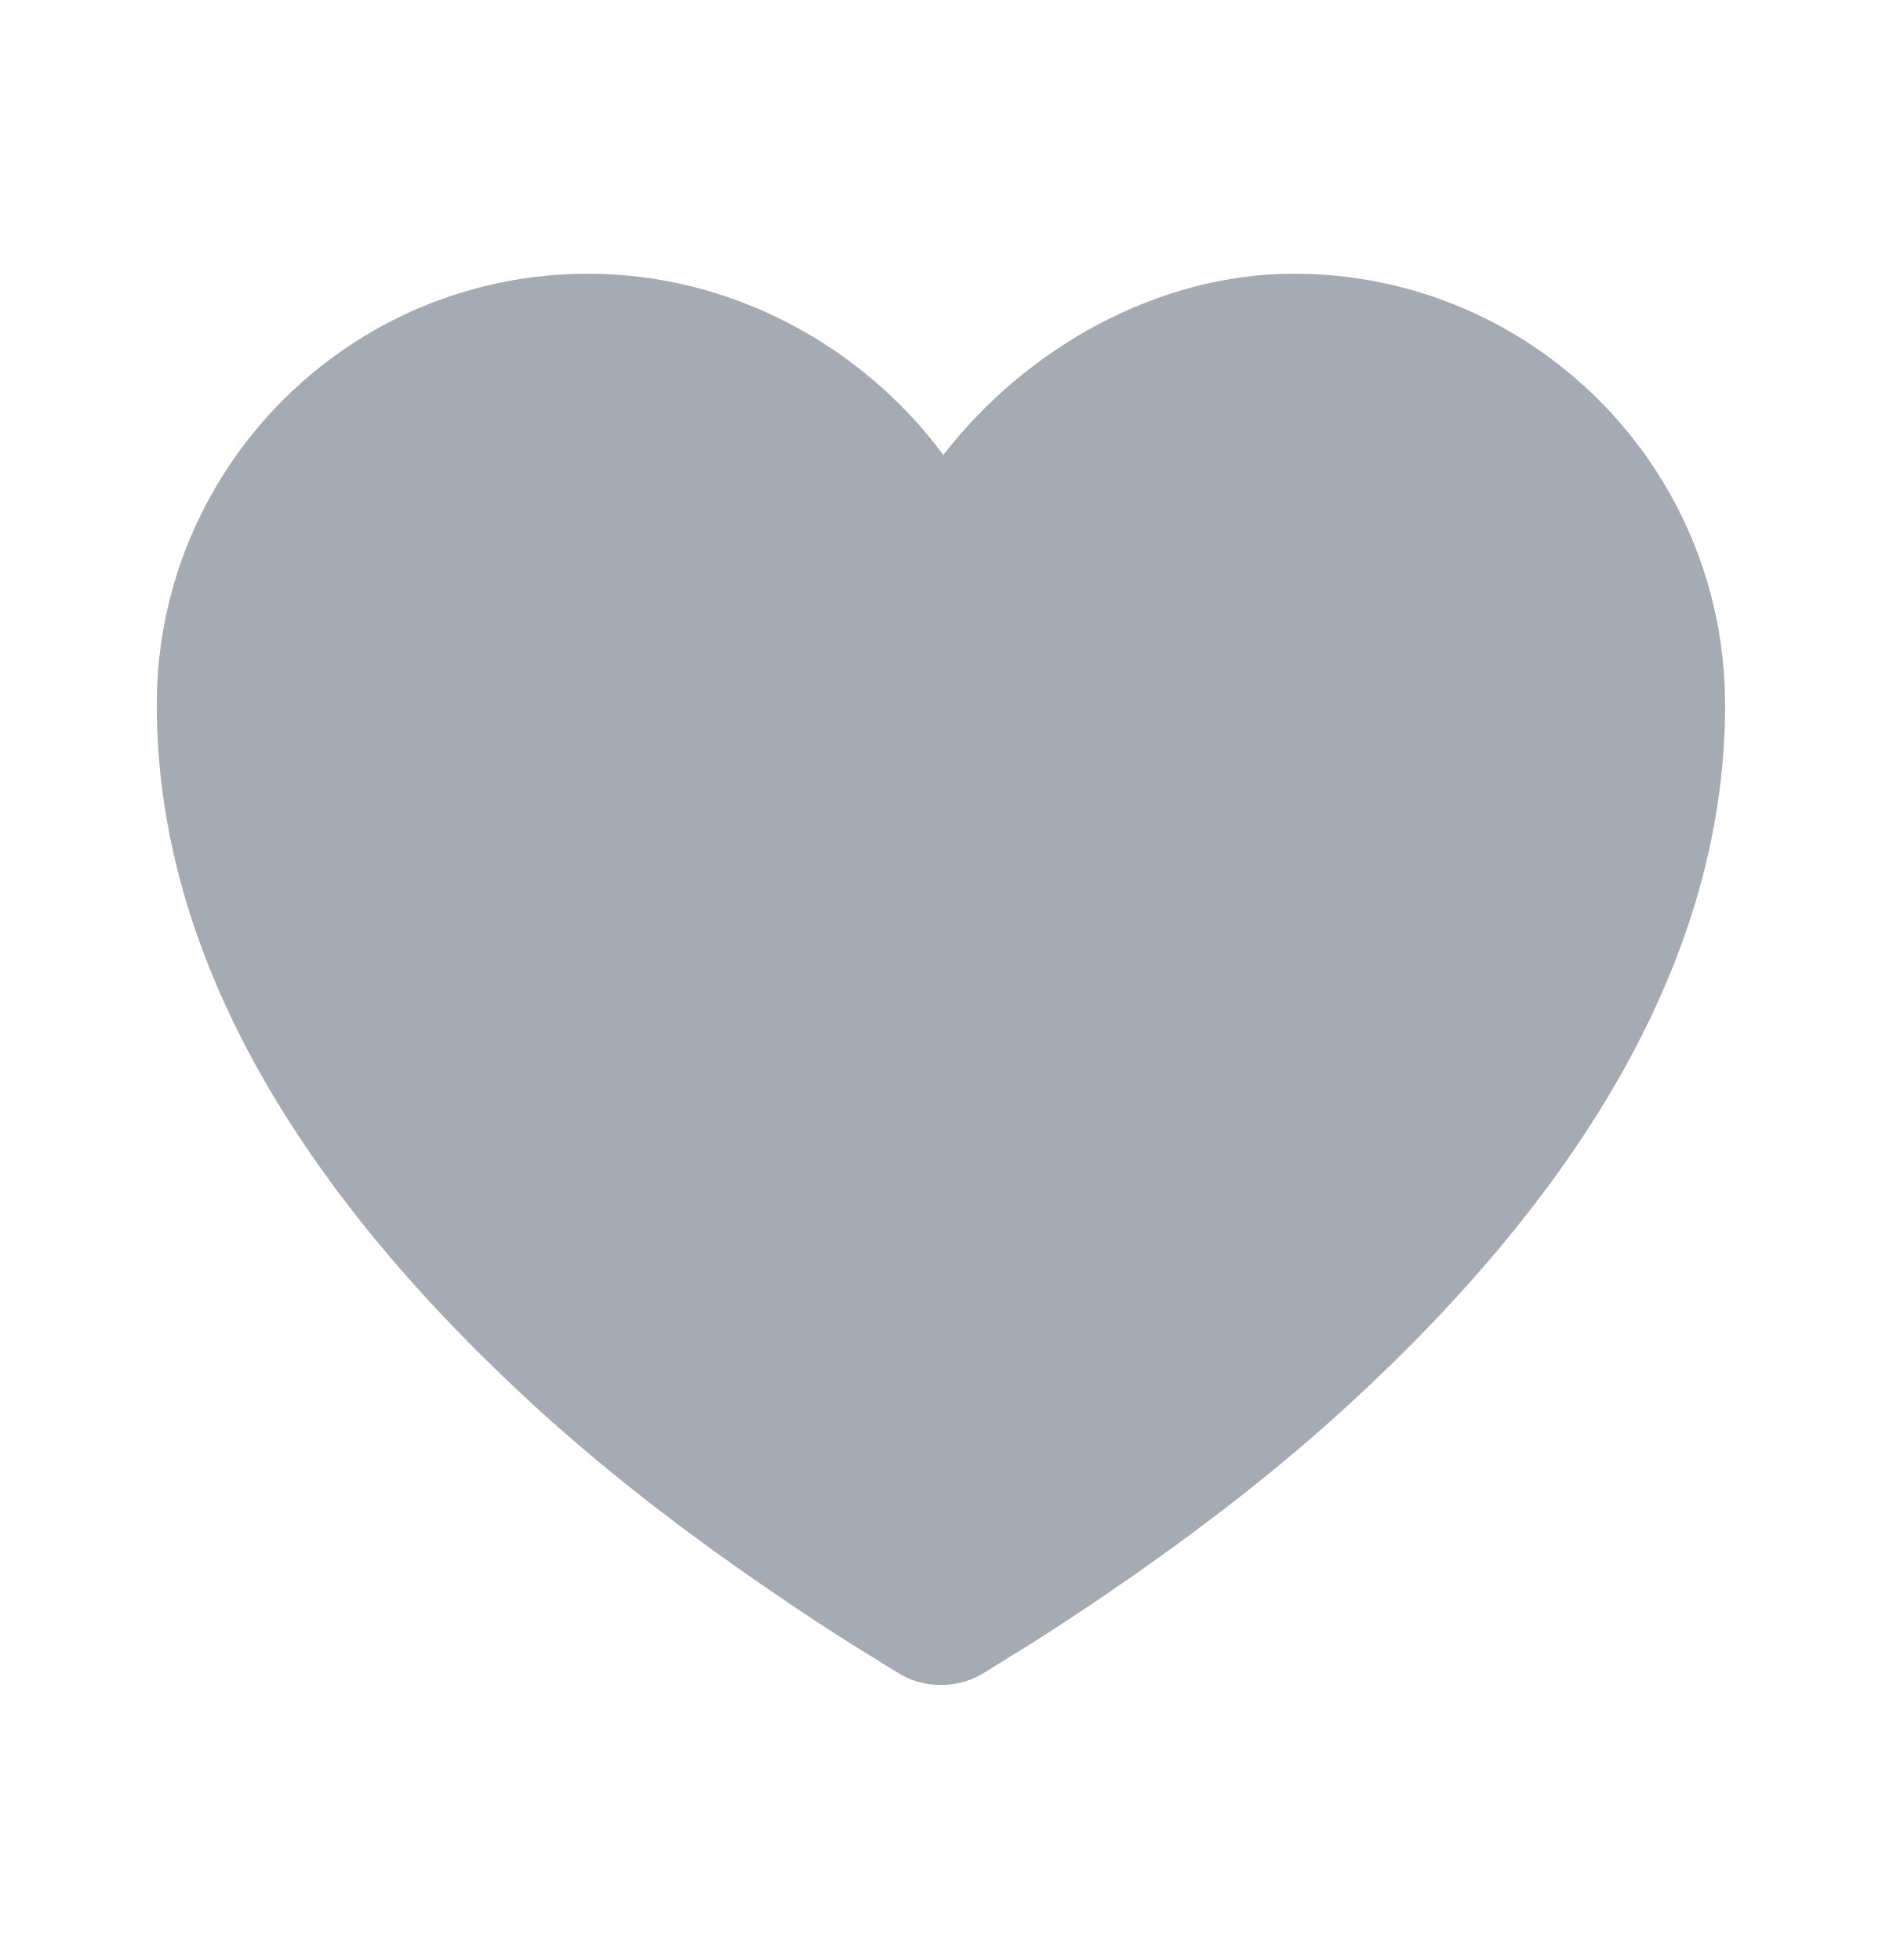
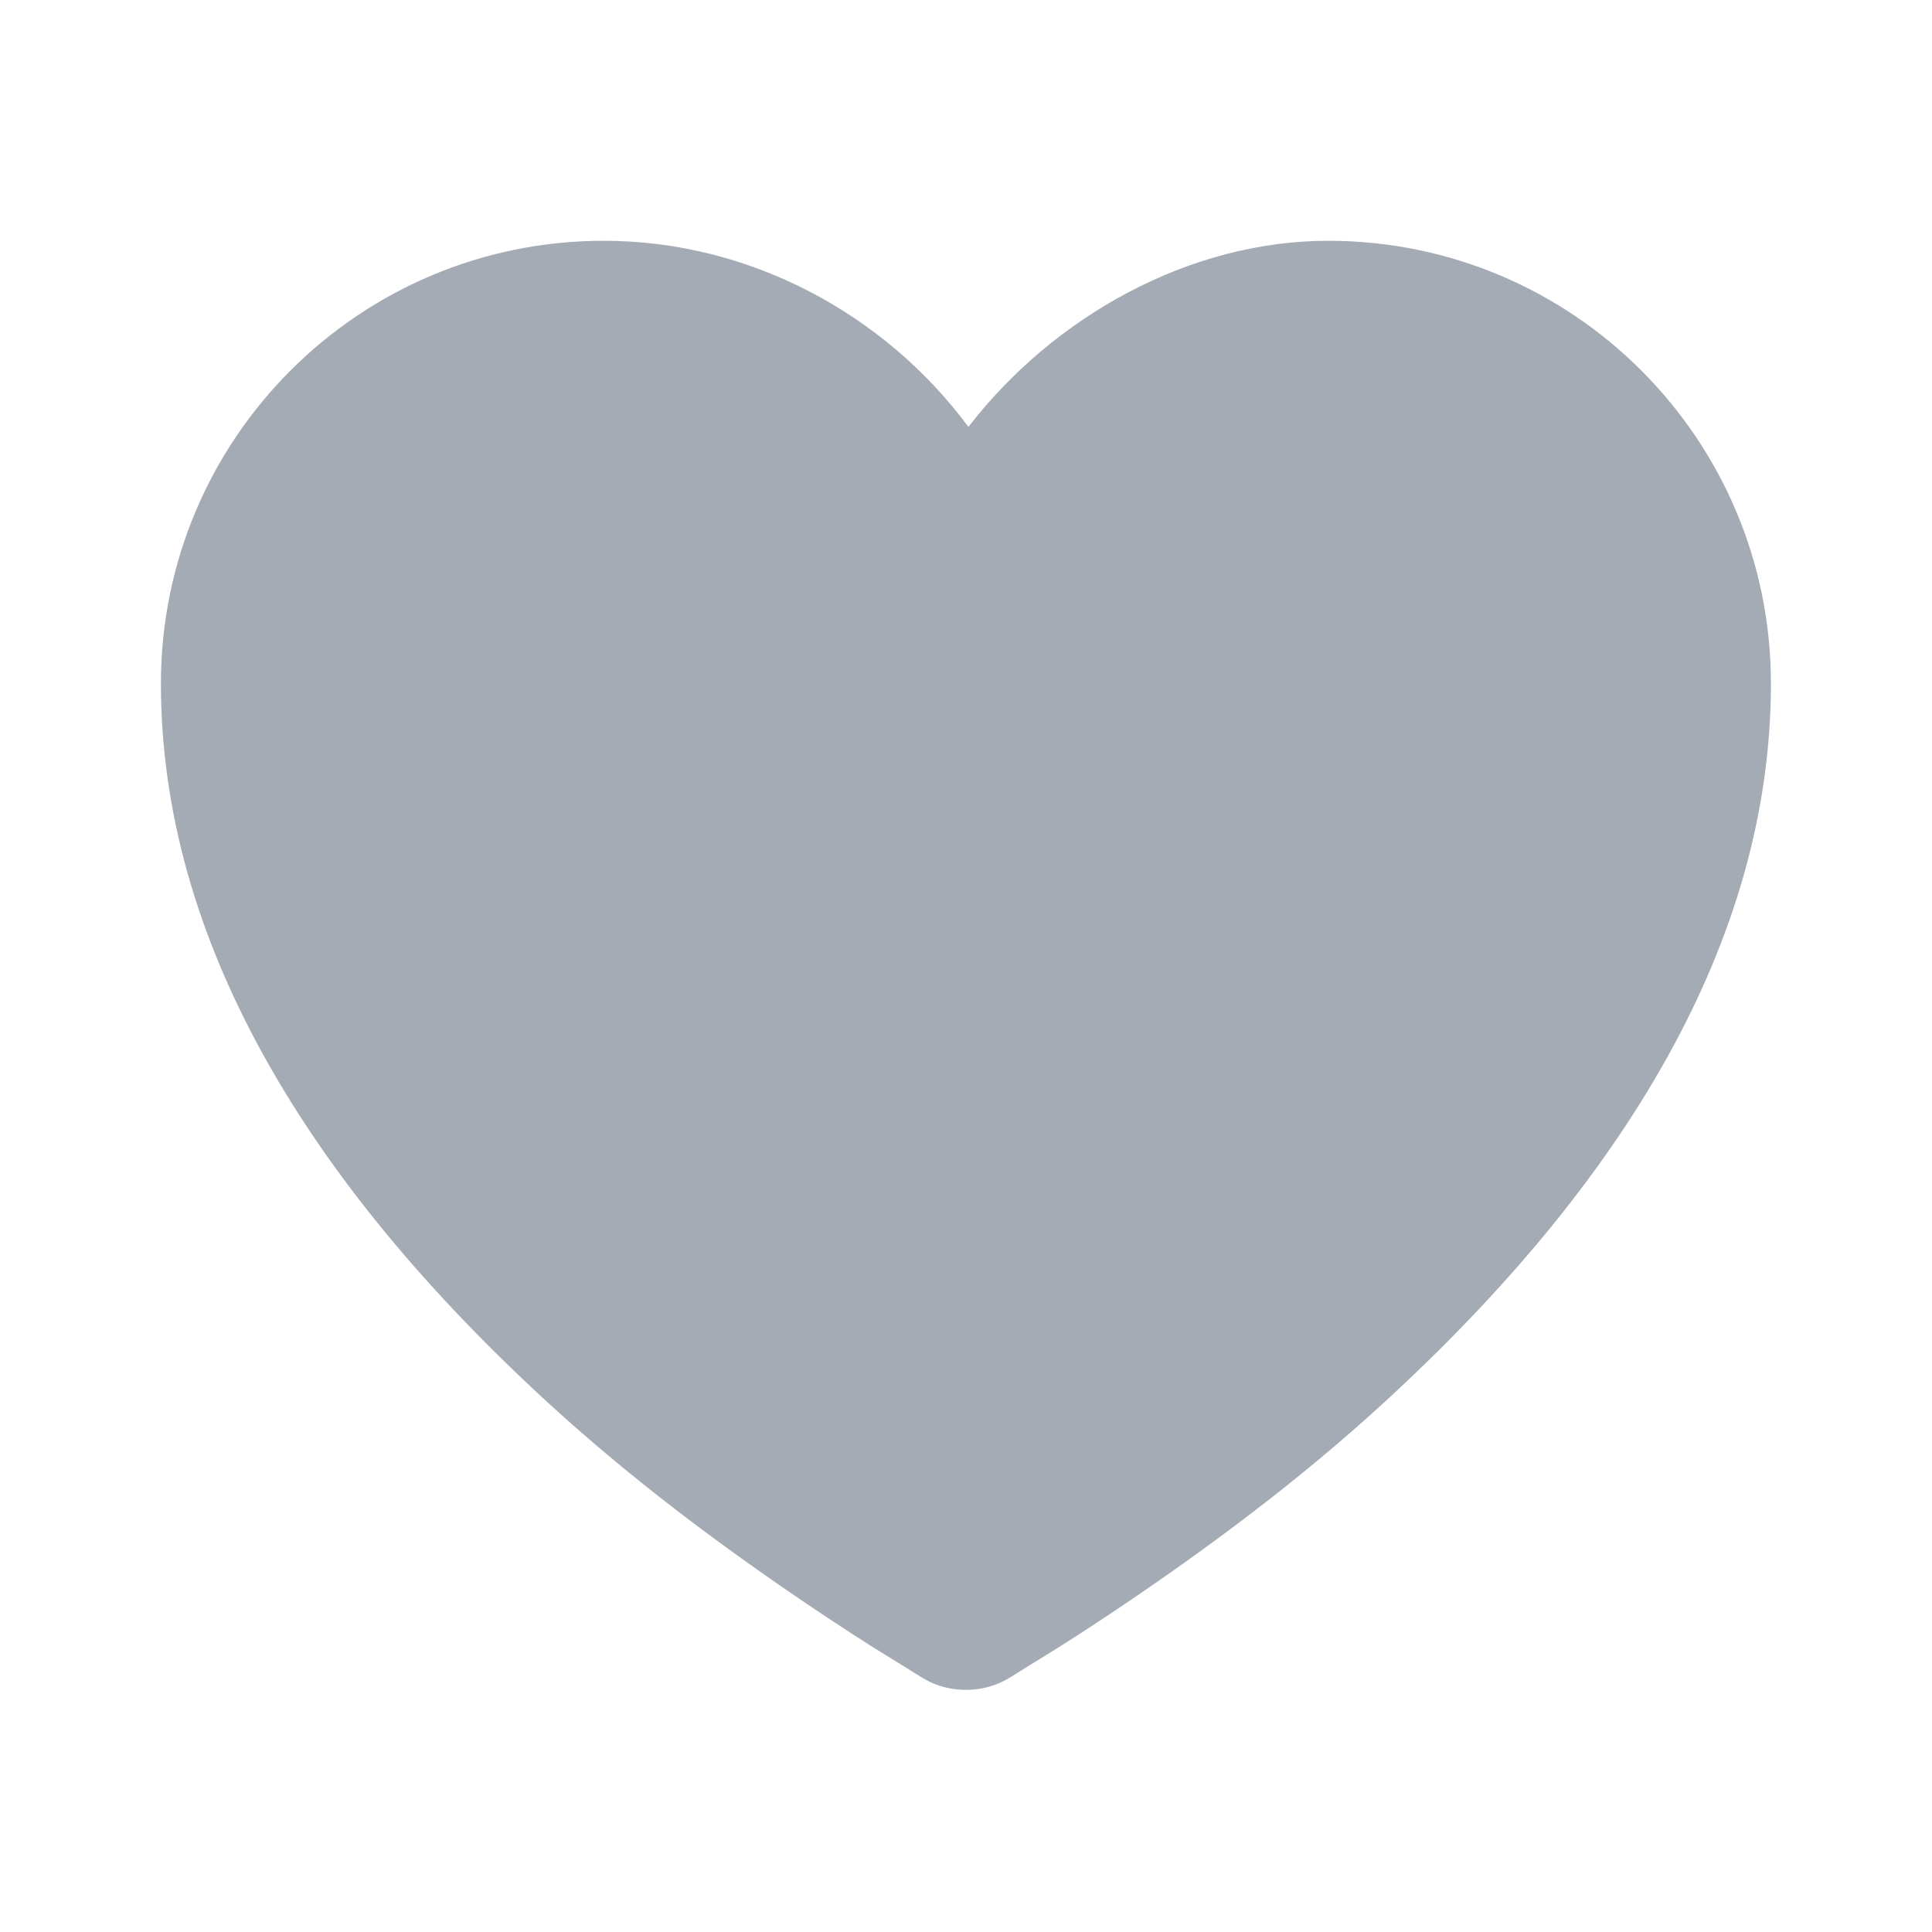
- <svg xmlns="http://www.w3.org/2000/svg" width="24" height="25" viewBox="0 0 24 25" fill="none">
+ <svg xmlns="http://www.w3.org/2000/svg" width="24" height="24" viewBox="0 0 24 24" fill="none">
  <g opacity="0.6">
-     <path d="M7.499 3.491C4.461 3.491 1.999 5.953 1.999 8.991C1.999 12.175 3.813 15.179 6.812 17.929C7.835 18.867 8.937 19.69 10.03 20.429C10.413 20.687 10.772 20.921 11.093 21.116C11.289 21.235 11.418 21.321 11.499 21.366C11.801 21.534 12.197 21.534 12.499 21.366C12.58 21.321 12.709 21.235 12.905 21.116C13.226 20.921 13.585 20.687 13.968 20.429C15.061 19.69 16.163 18.867 17.186 17.929C20.186 15.179 21.999 12.175 21.999 8.991C21.999 5.953 19.537 3.491 16.499 3.491C14.774 3.491 13.089 4.431 12.03 5.803C10.997 4.407 9.319 3.491 7.499 3.491Z" fill="#6B7280" />
+     <path d="M7.499 2.991C4.461 2.991 1.999 5.453 1.999 8.491C1.999 11.675 3.813 14.679 6.812 17.429C7.835 18.367 8.937 19.19 10.03 19.929C10.413 20.187 10.772 20.421 11.093 20.616C11.289 20.735 11.418 20.821 11.499 20.866C11.801 21.034 12.197 21.034 12.499 20.866C12.58 20.821 12.709 20.735 12.905 20.616C13.226 20.421 13.585 20.187 13.968 19.929C15.061 19.19 16.163 18.367 17.186 17.429C20.186 14.679 21.999 11.675 21.999 8.491C21.999 5.453 19.537 2.991 16.499 2.991C14.774 2.991 13.089 3.931 12.03 5.303C10.997 3.907 9.319 2.991 7.499 2.991Z" fill="#677383" />
  </g>
</svg>
